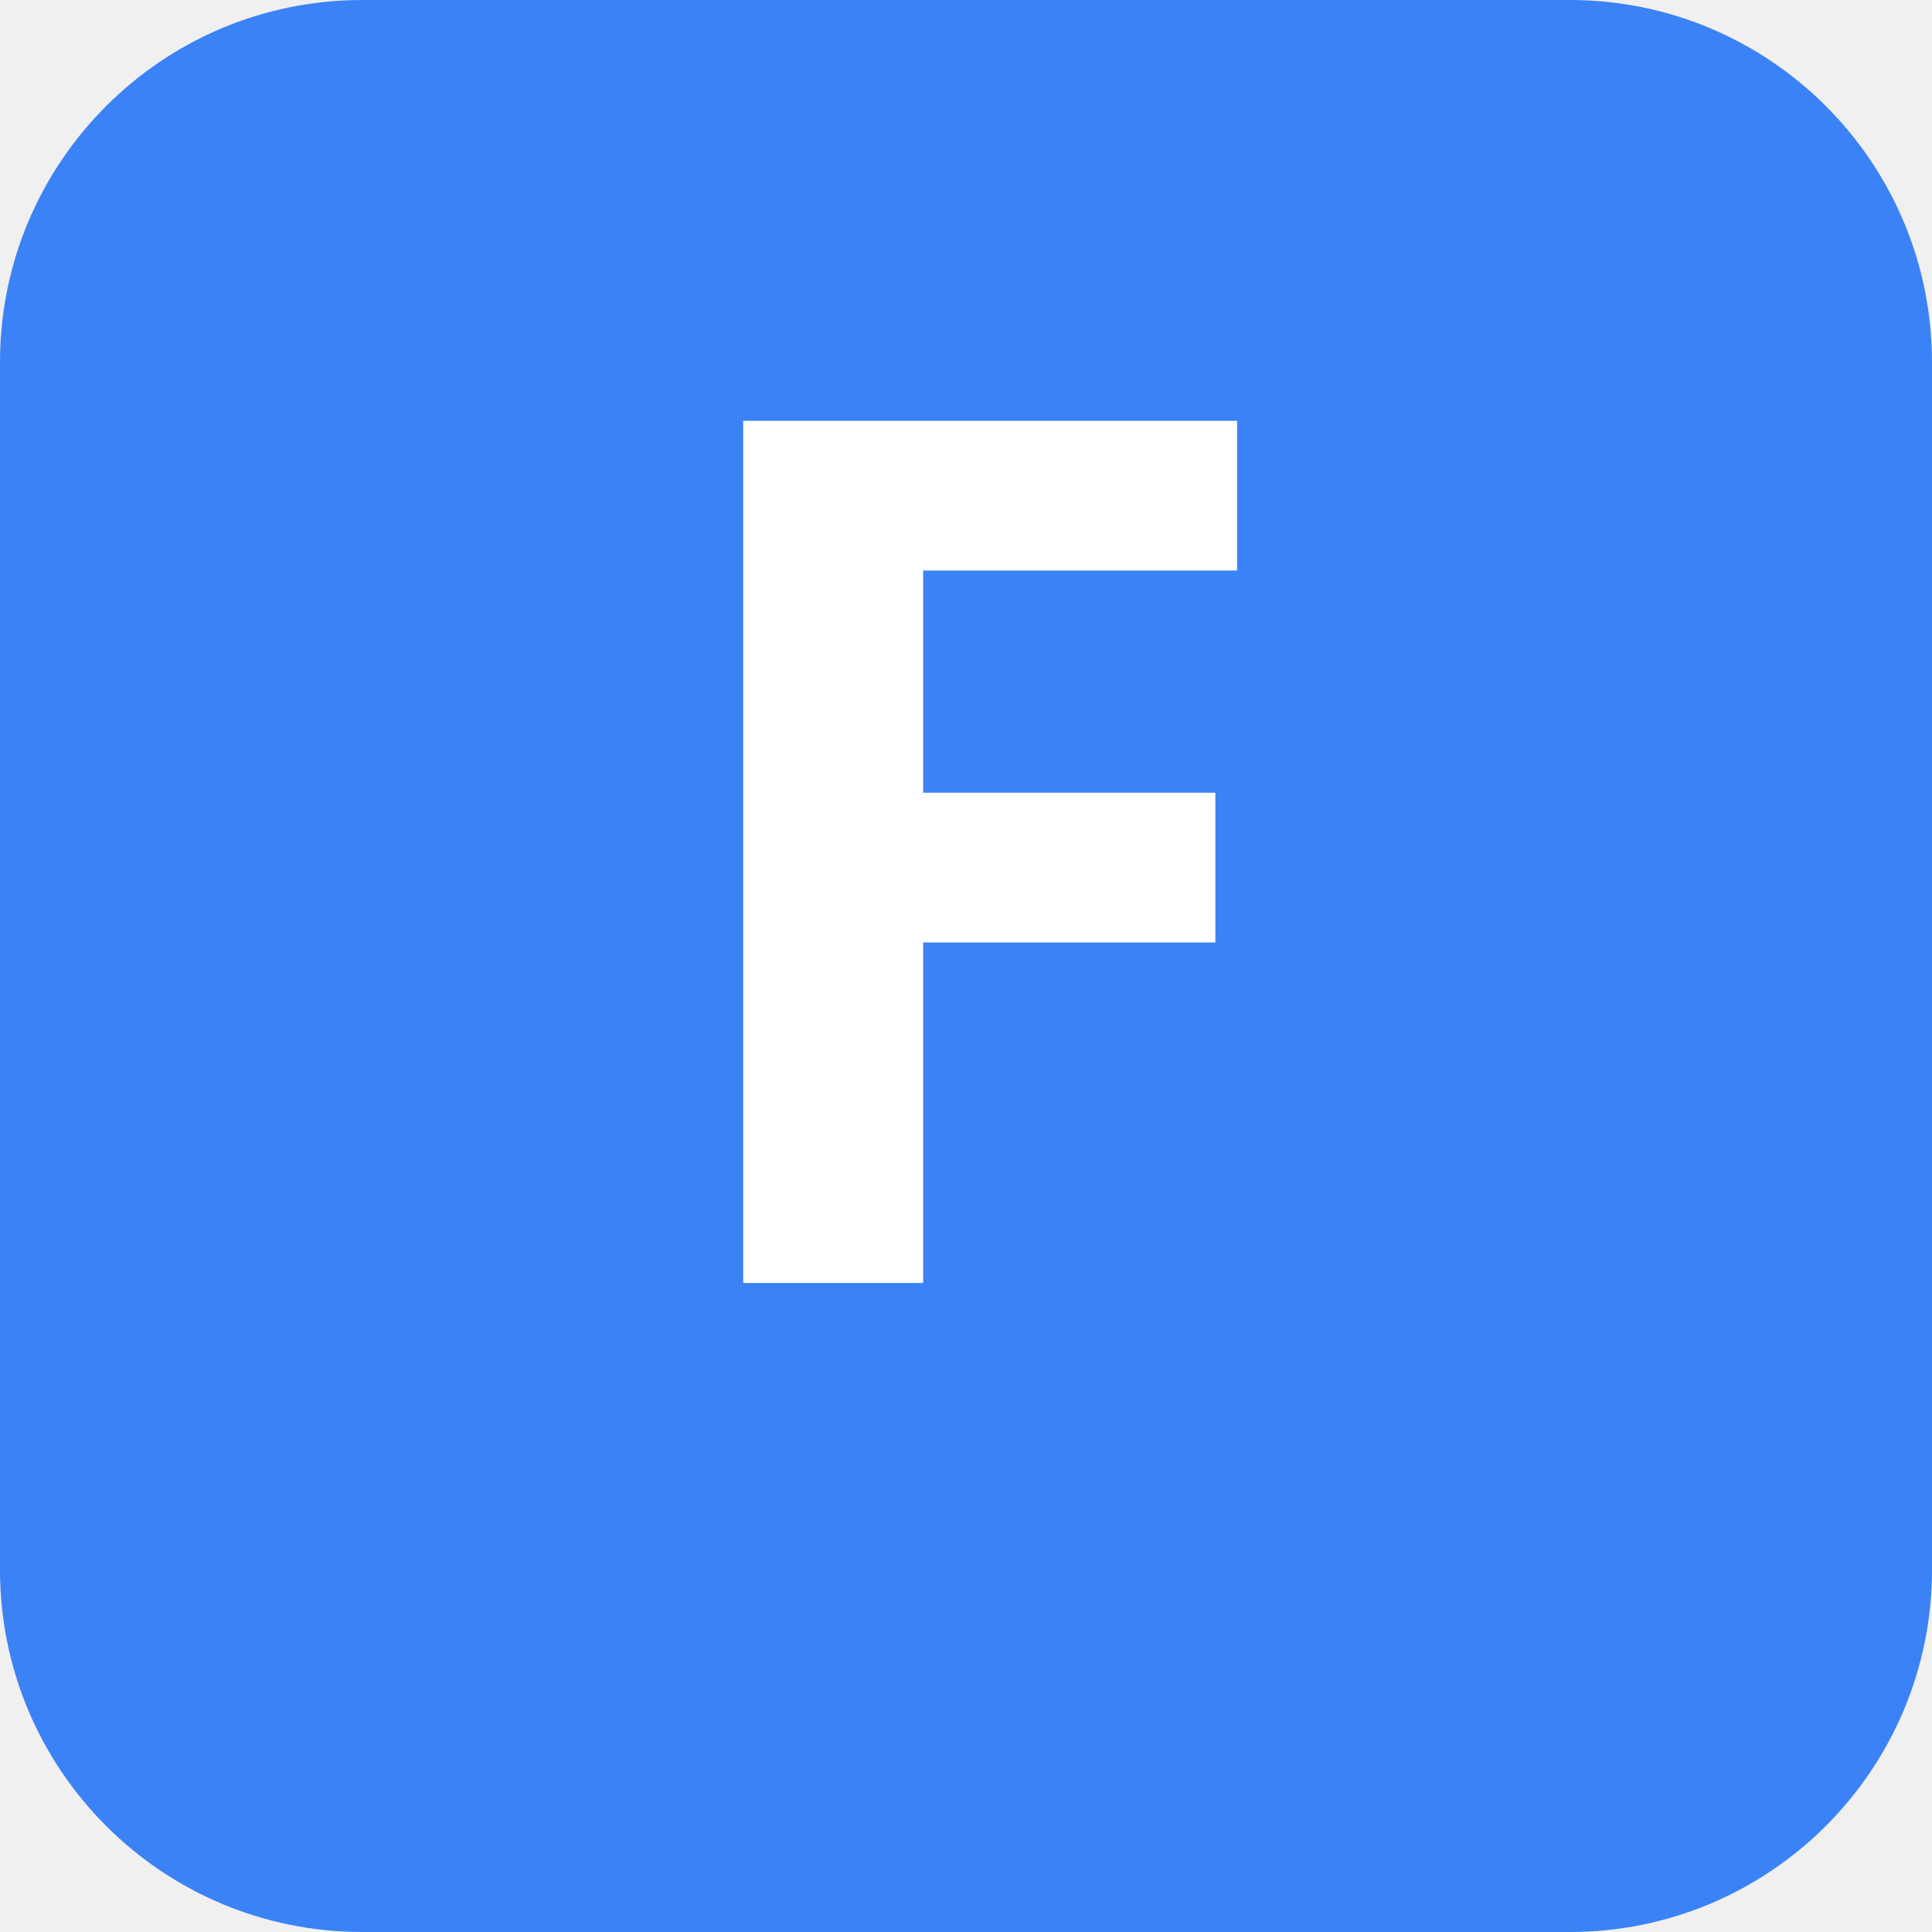
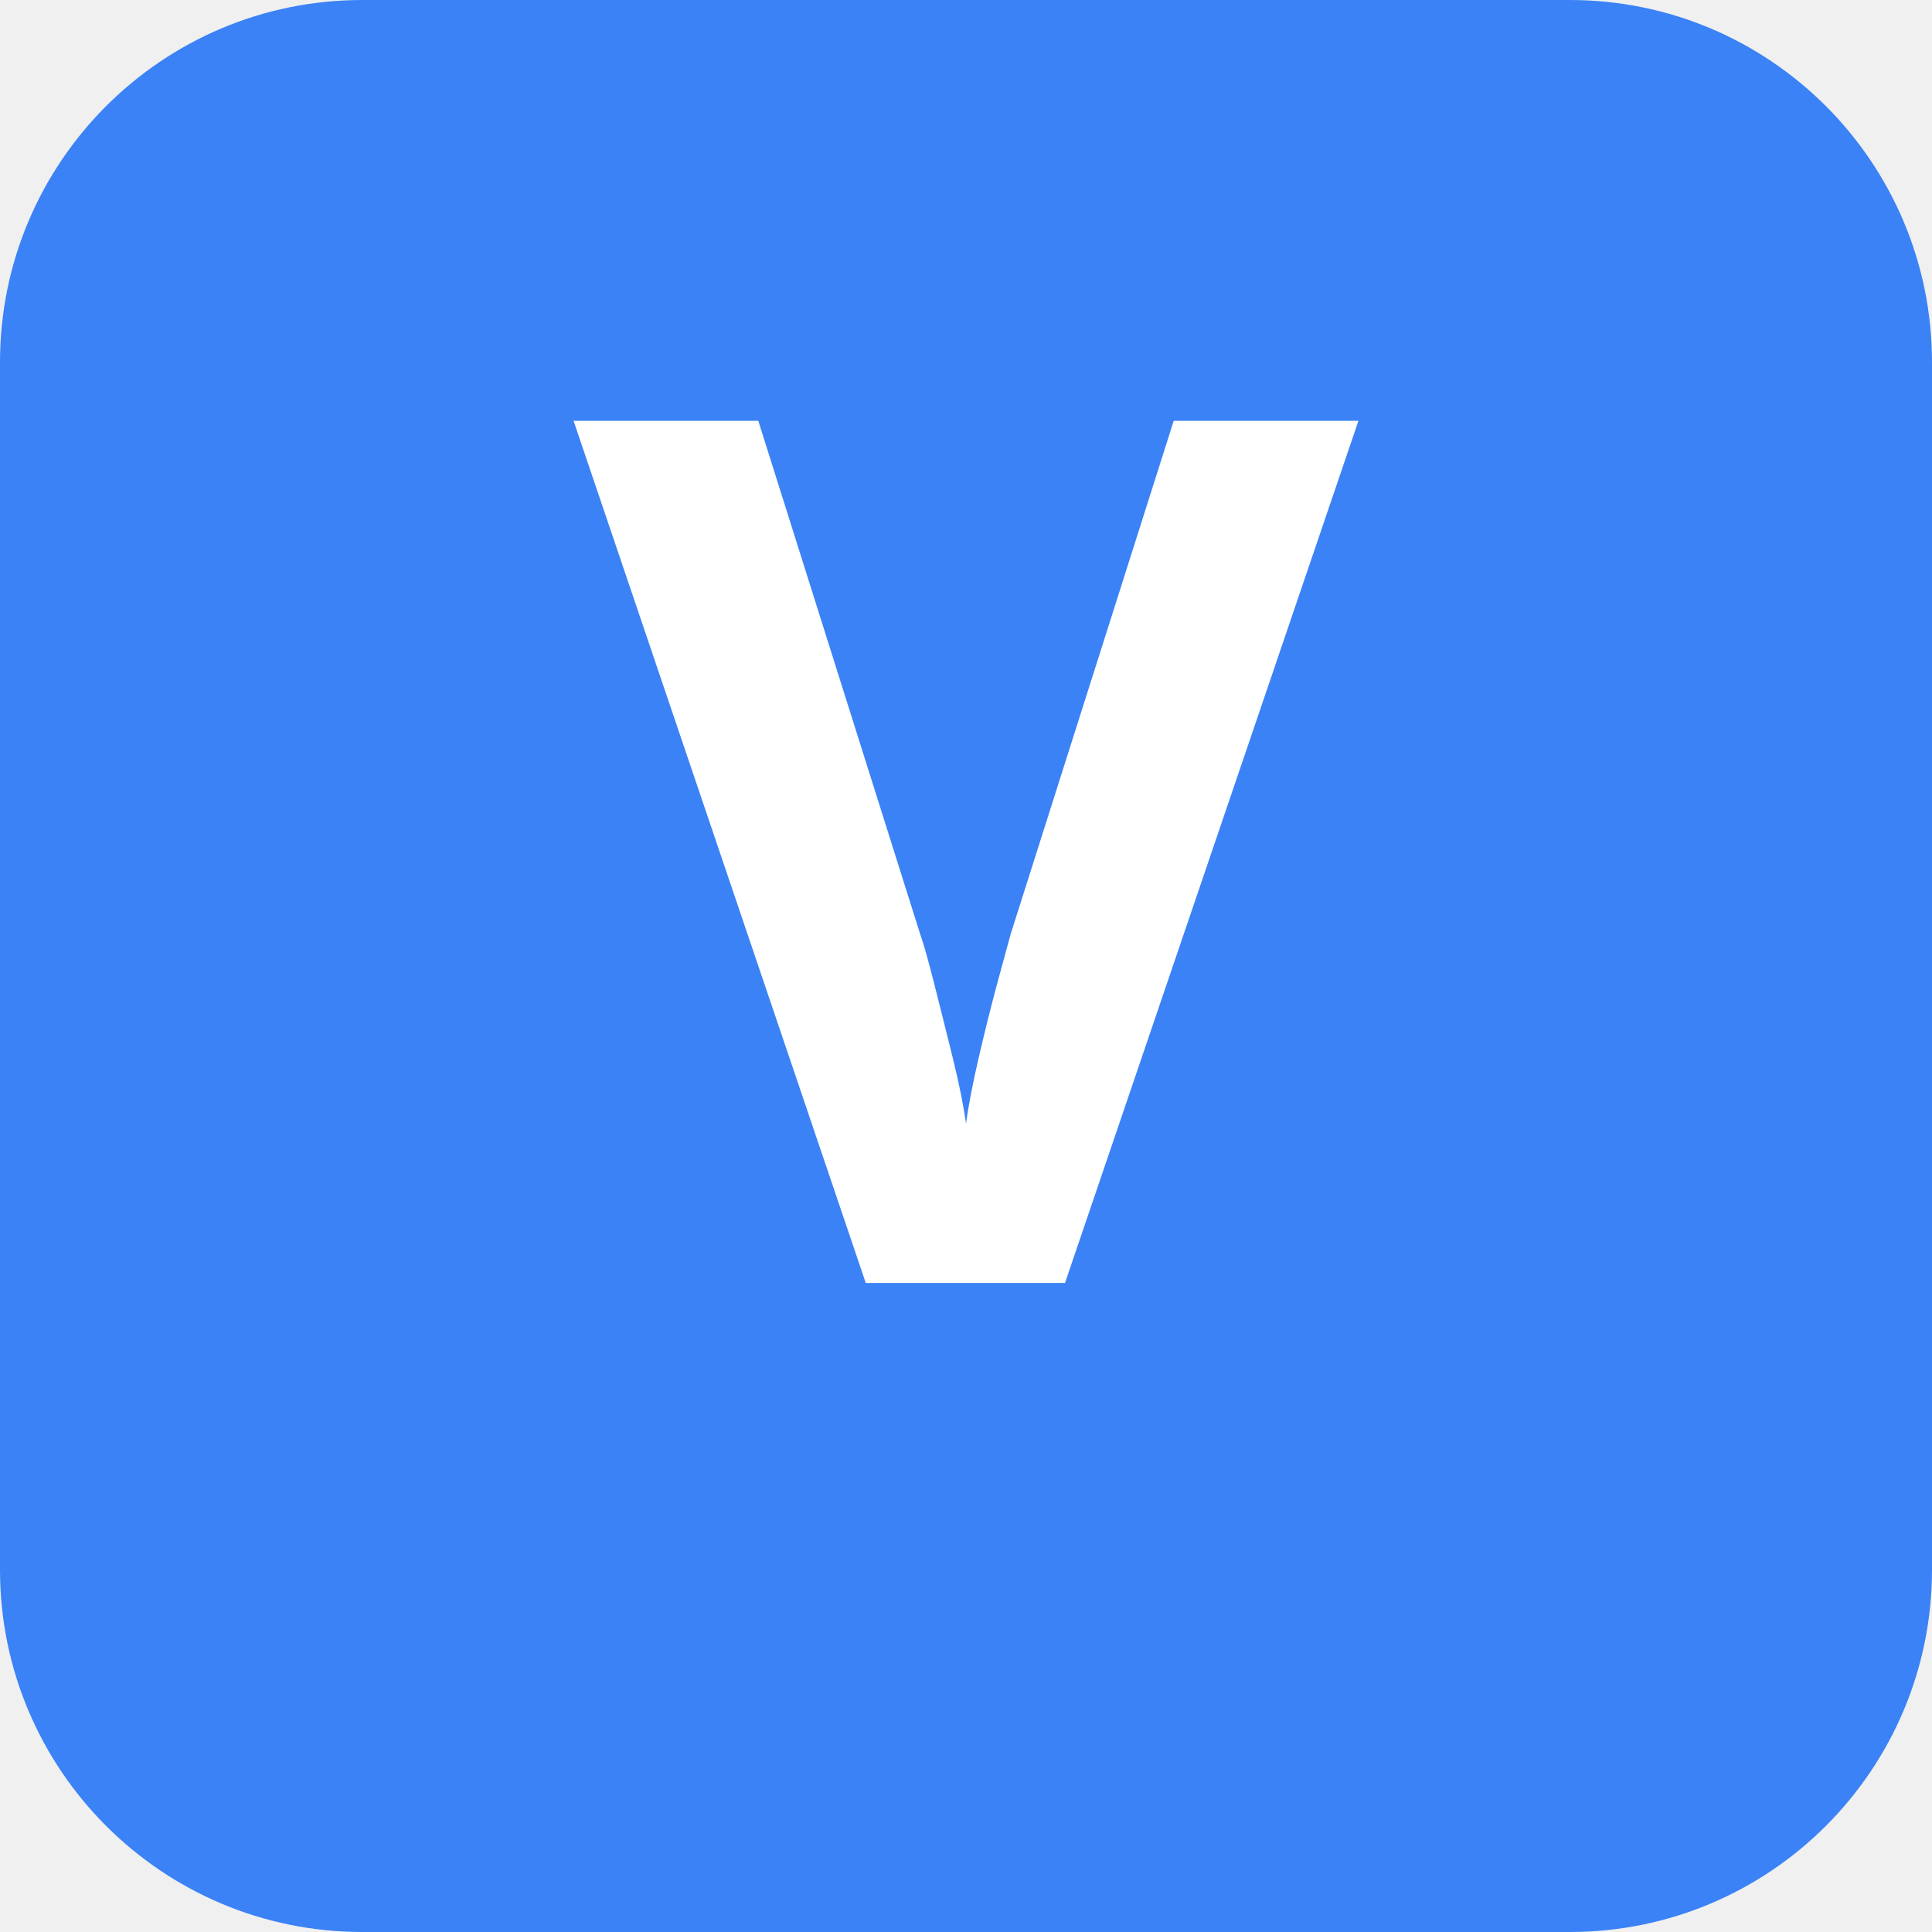
<svg xmlns="http://www.w3.org/2000/svg" viewBox="0 0 512 512">
  <rect width="512" height="512" rx="96" fill="#3b82f6" />
-   <text x="256" y="340" font-family="system-ui, sans-serif" font-size="320" font-weight="700" fill="white" text-anchor="middle">F</text>
+   <text x="256" y="340" font-family="system-ui, sans-serif" font-size="320" font-weight="700" fill="white" text-anchor="middle">V</text>
</svg>
